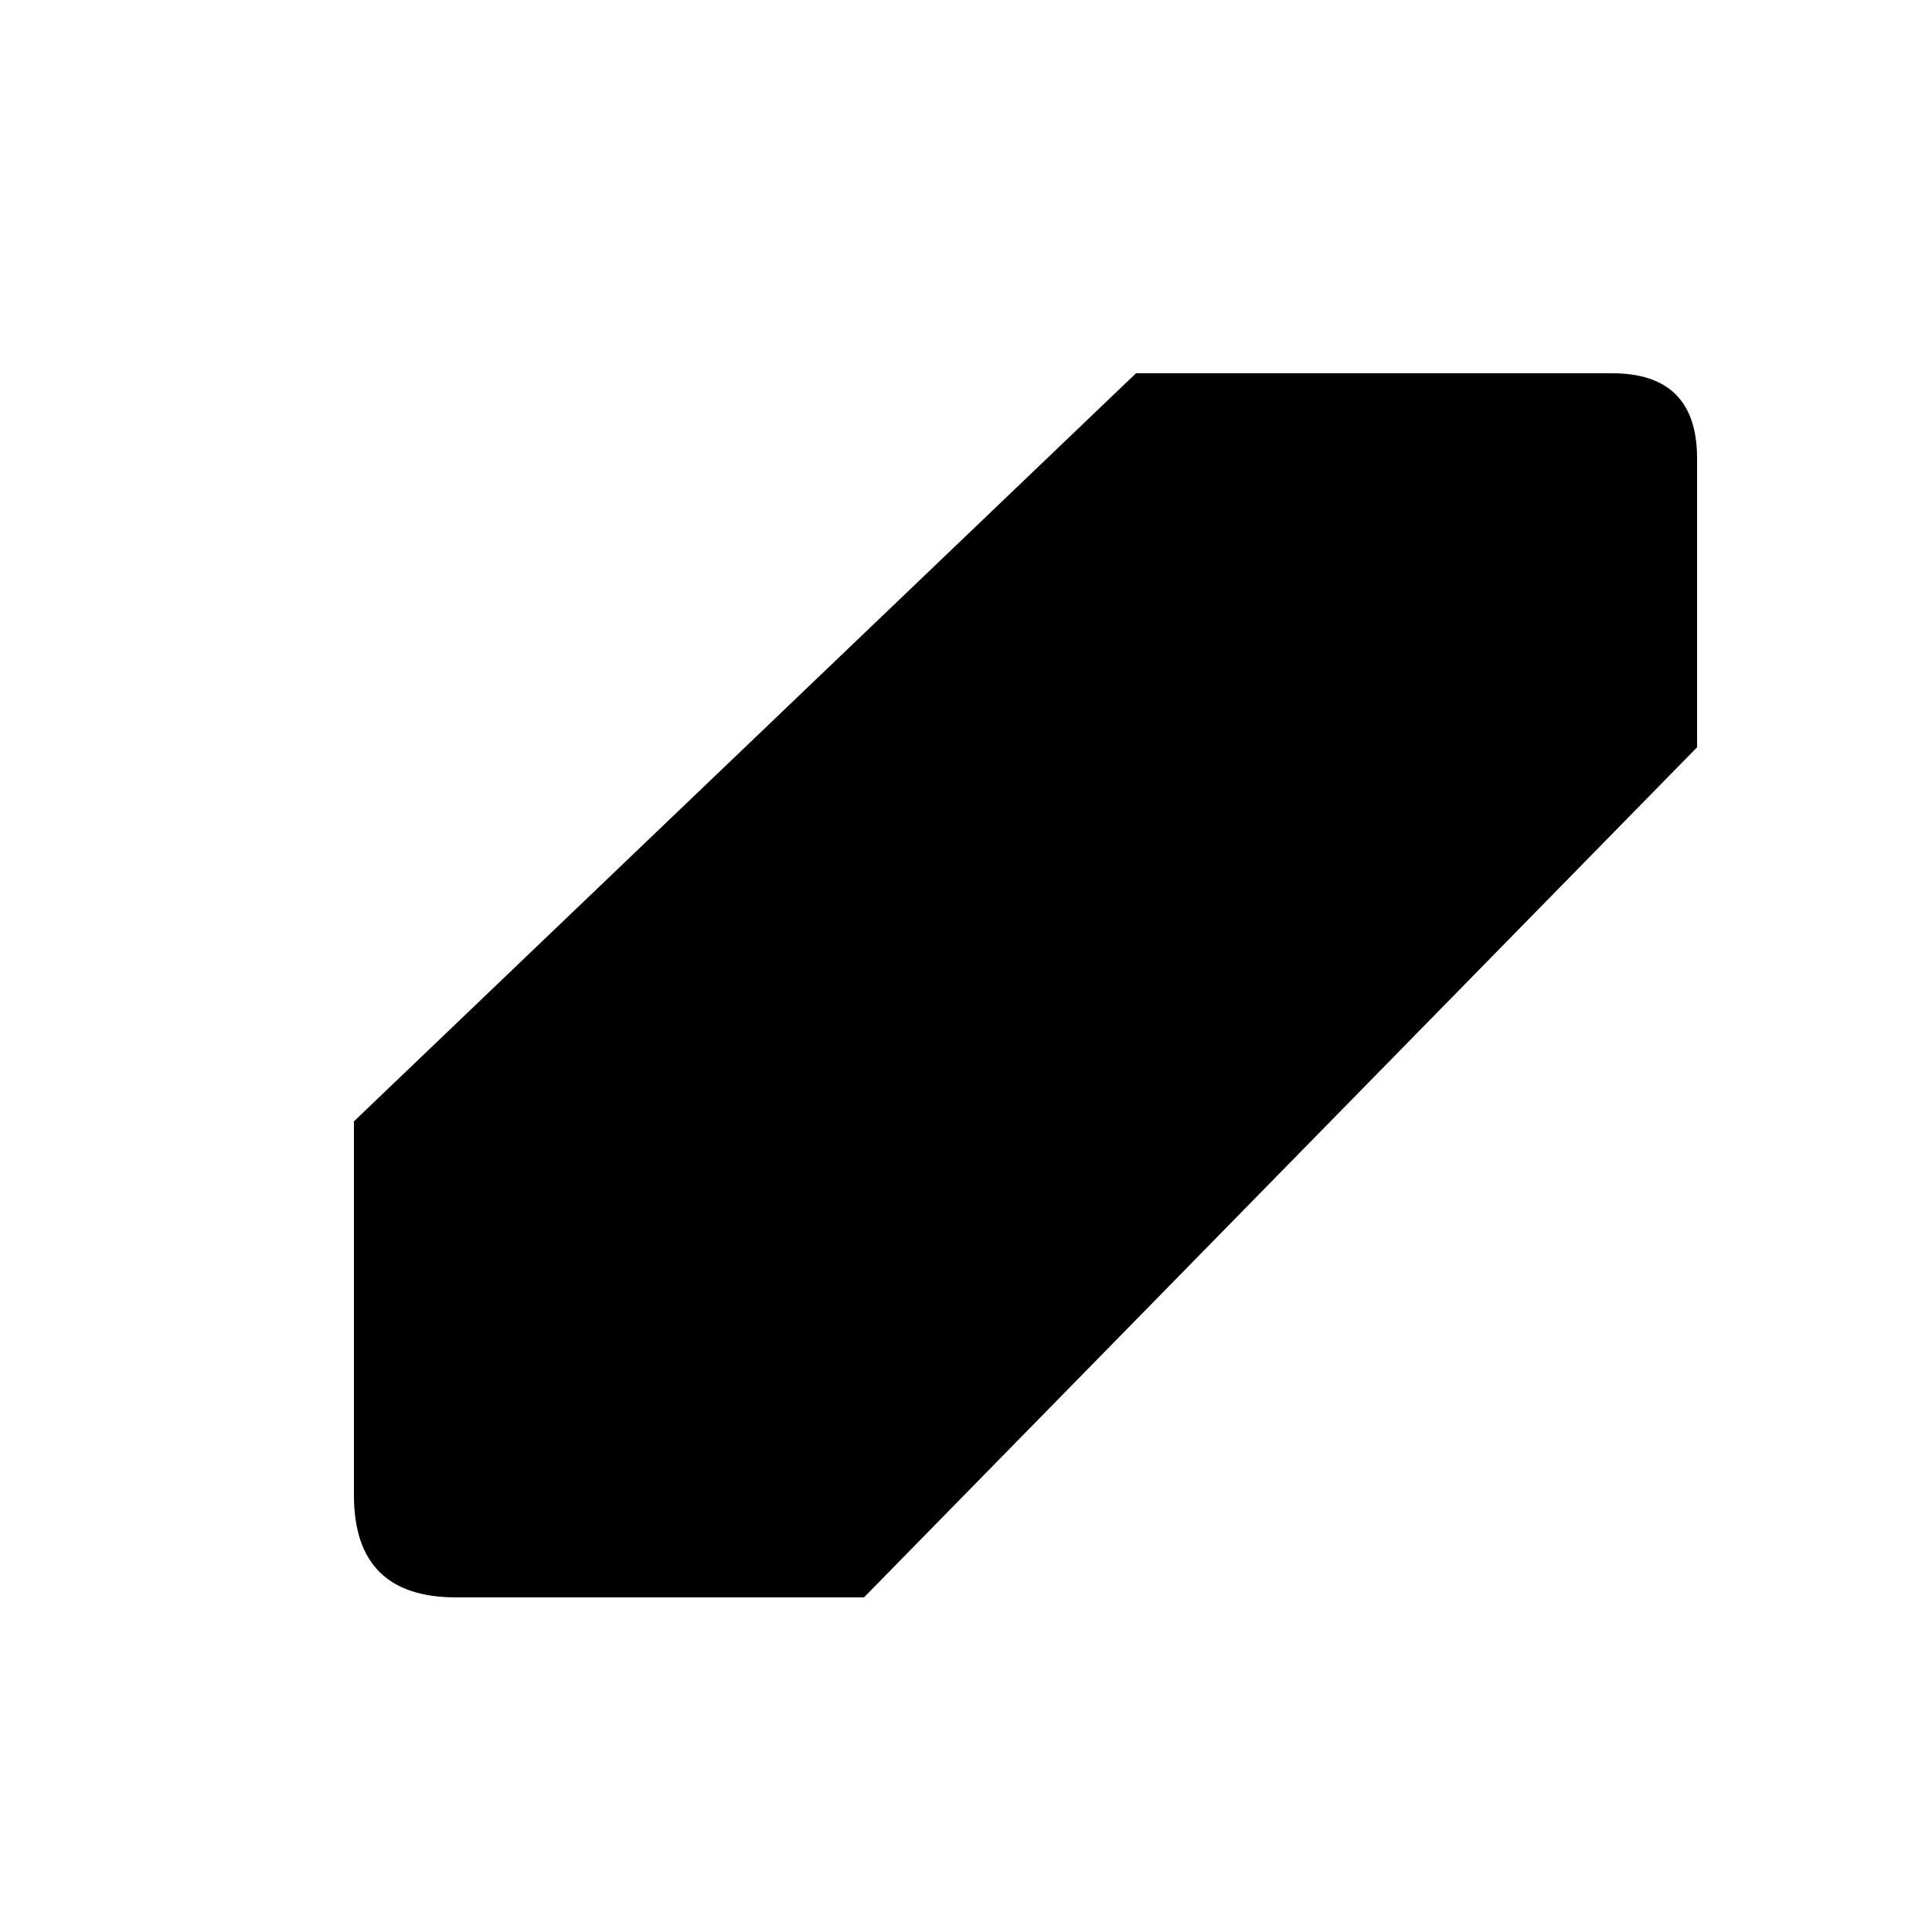
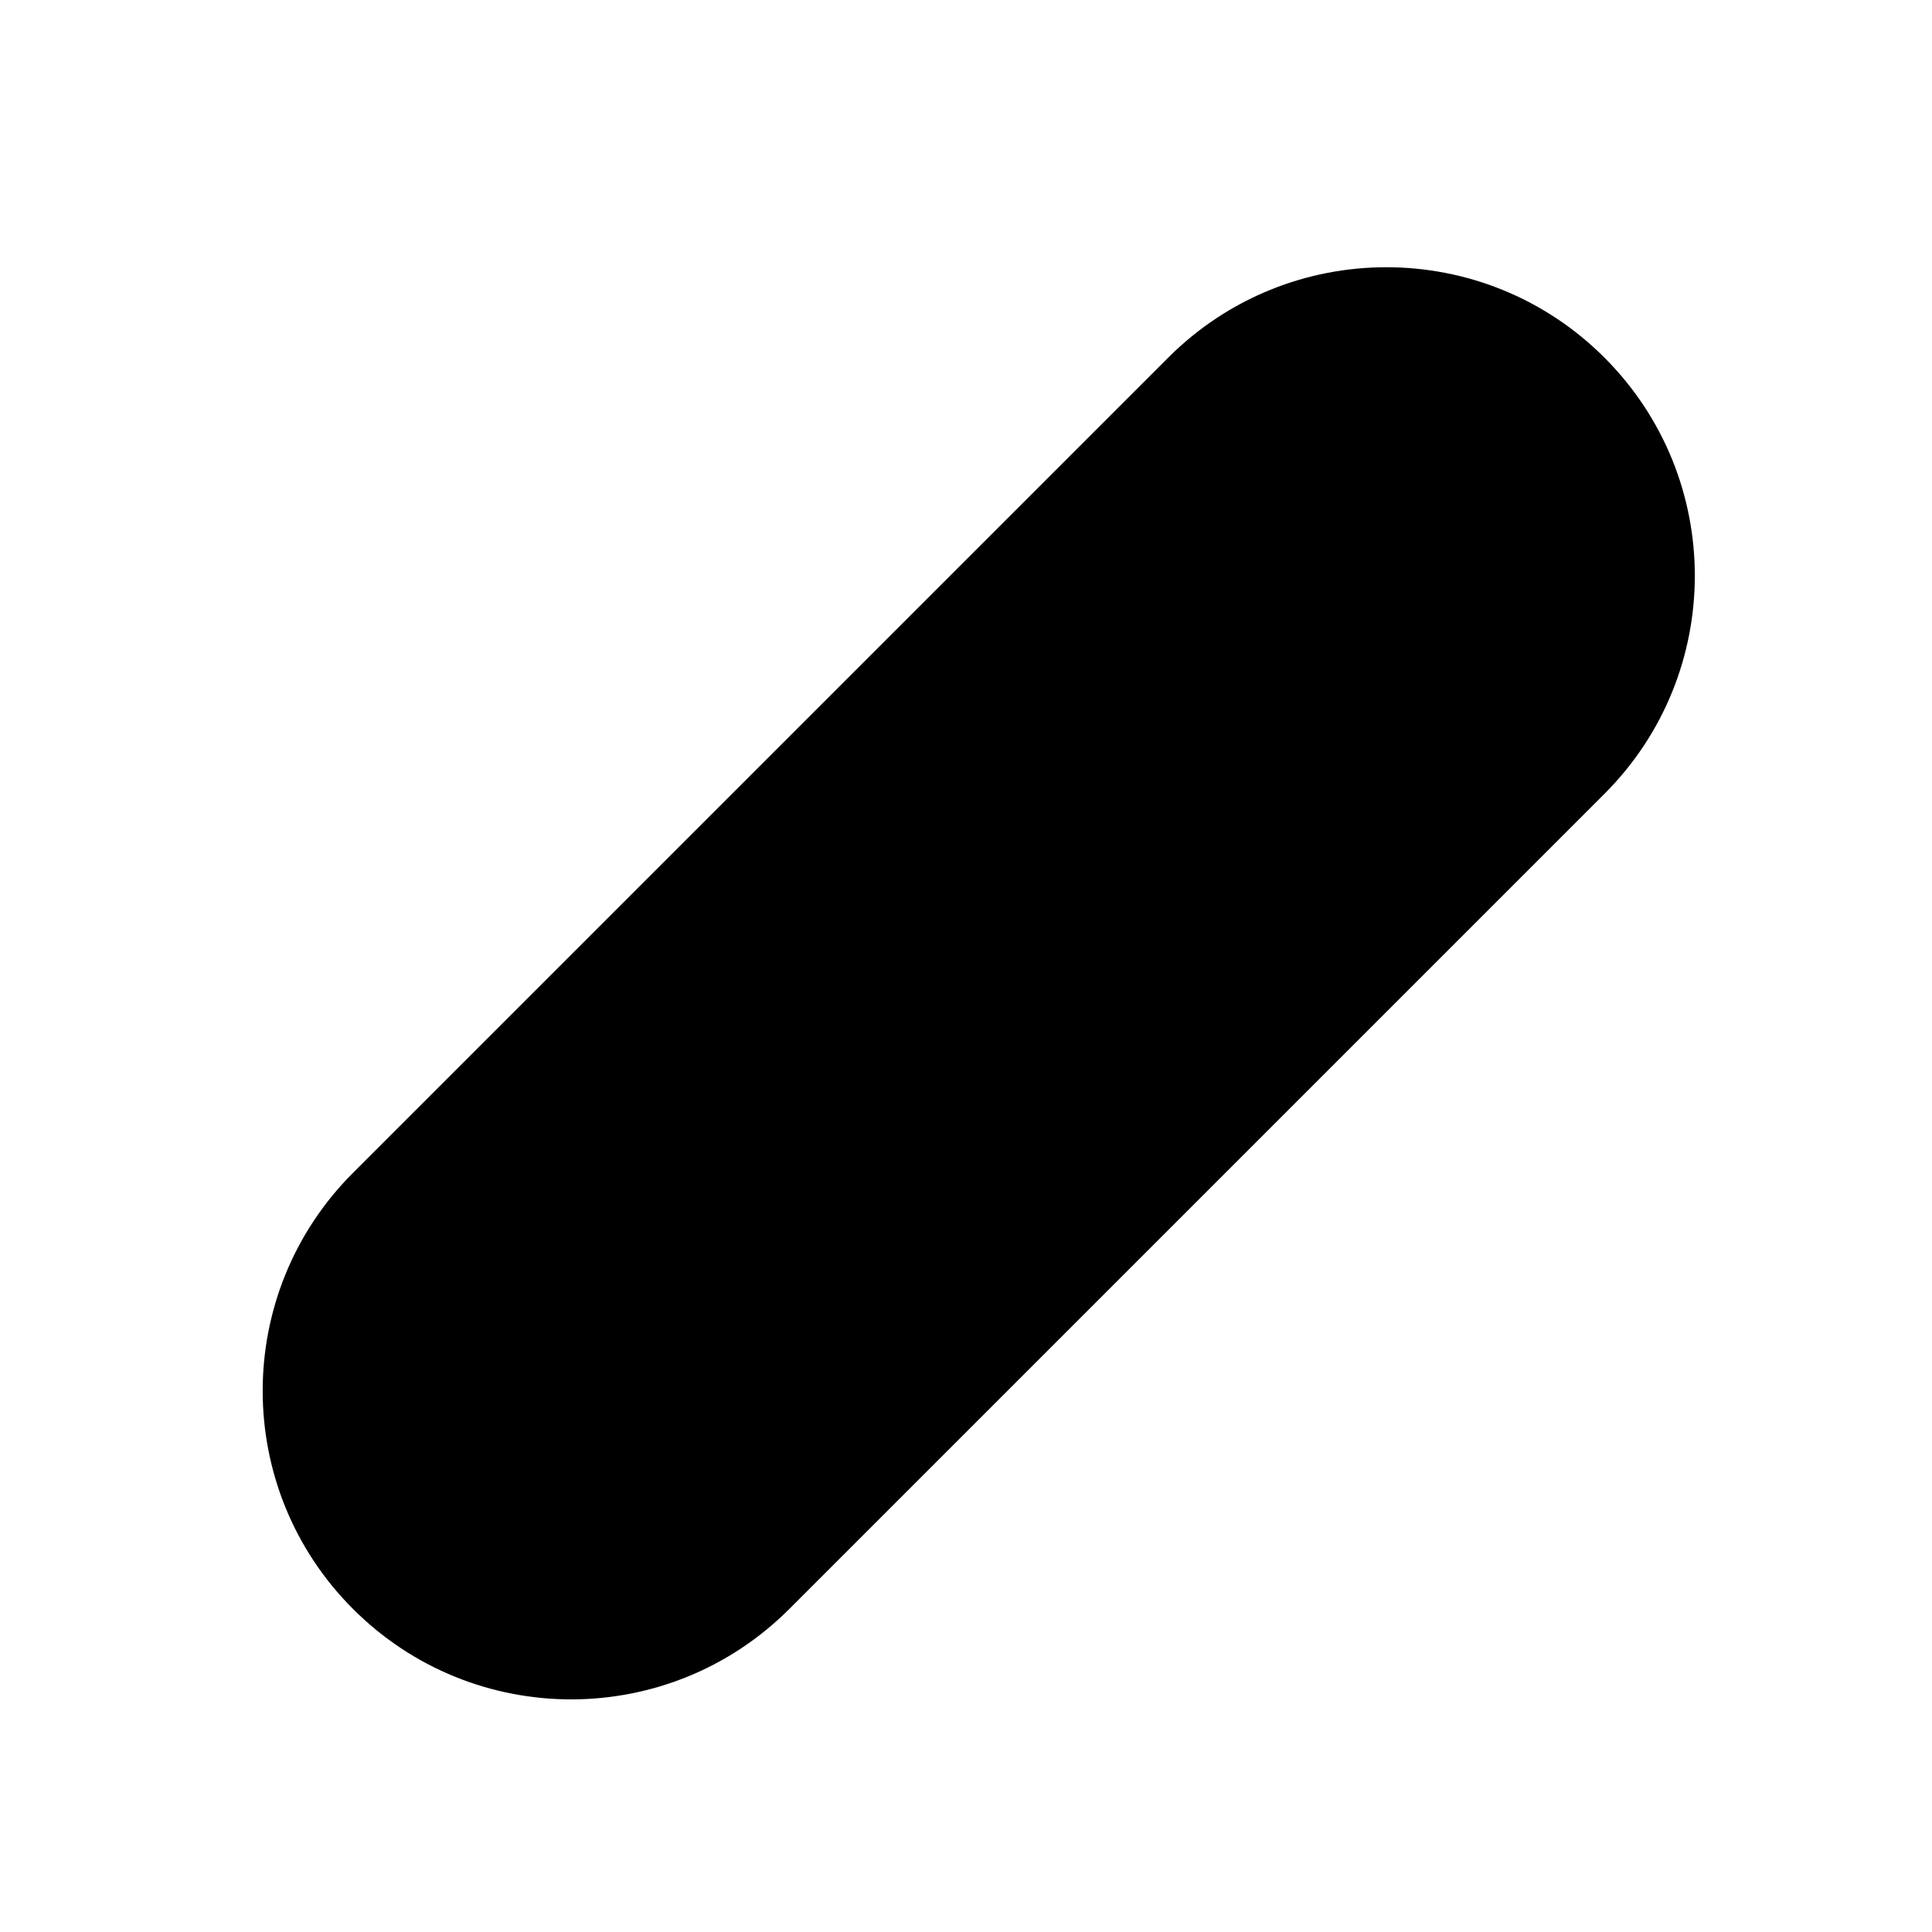
- <svg xmlns="http://www.w3.org/2000/svg" viewBox="0 0 100 100">
-   <g transform="translate(6.00,7.00) scale(0.88)">
-     <path d="M60,14H88Q93,14 93,19V36L44,86H20Q14,86 14,80V58Z" fill="#000" fill-rule="nonzero" />
-   </g>
+ <svg xmlns="http://www.w3.org/2000/svg" viewBox="0 0 100 100" width="100" height="100">
+   <path d="M 18.271,60.707 L 60.471,18.507 A 15.96,15.96 -45 0,1 83.042,18.507 L 83.049,18.514 A 15.96,15.96 -45 0,1 83.049,41.085 L 40.849,83.285 A 15.96,15.96 -45 0,1 18.278,83.285 L 18.271,83.278 A 15.96,15.96 -45 0,1 18.271,60.707 Z" fill="#000" />
</svg>
